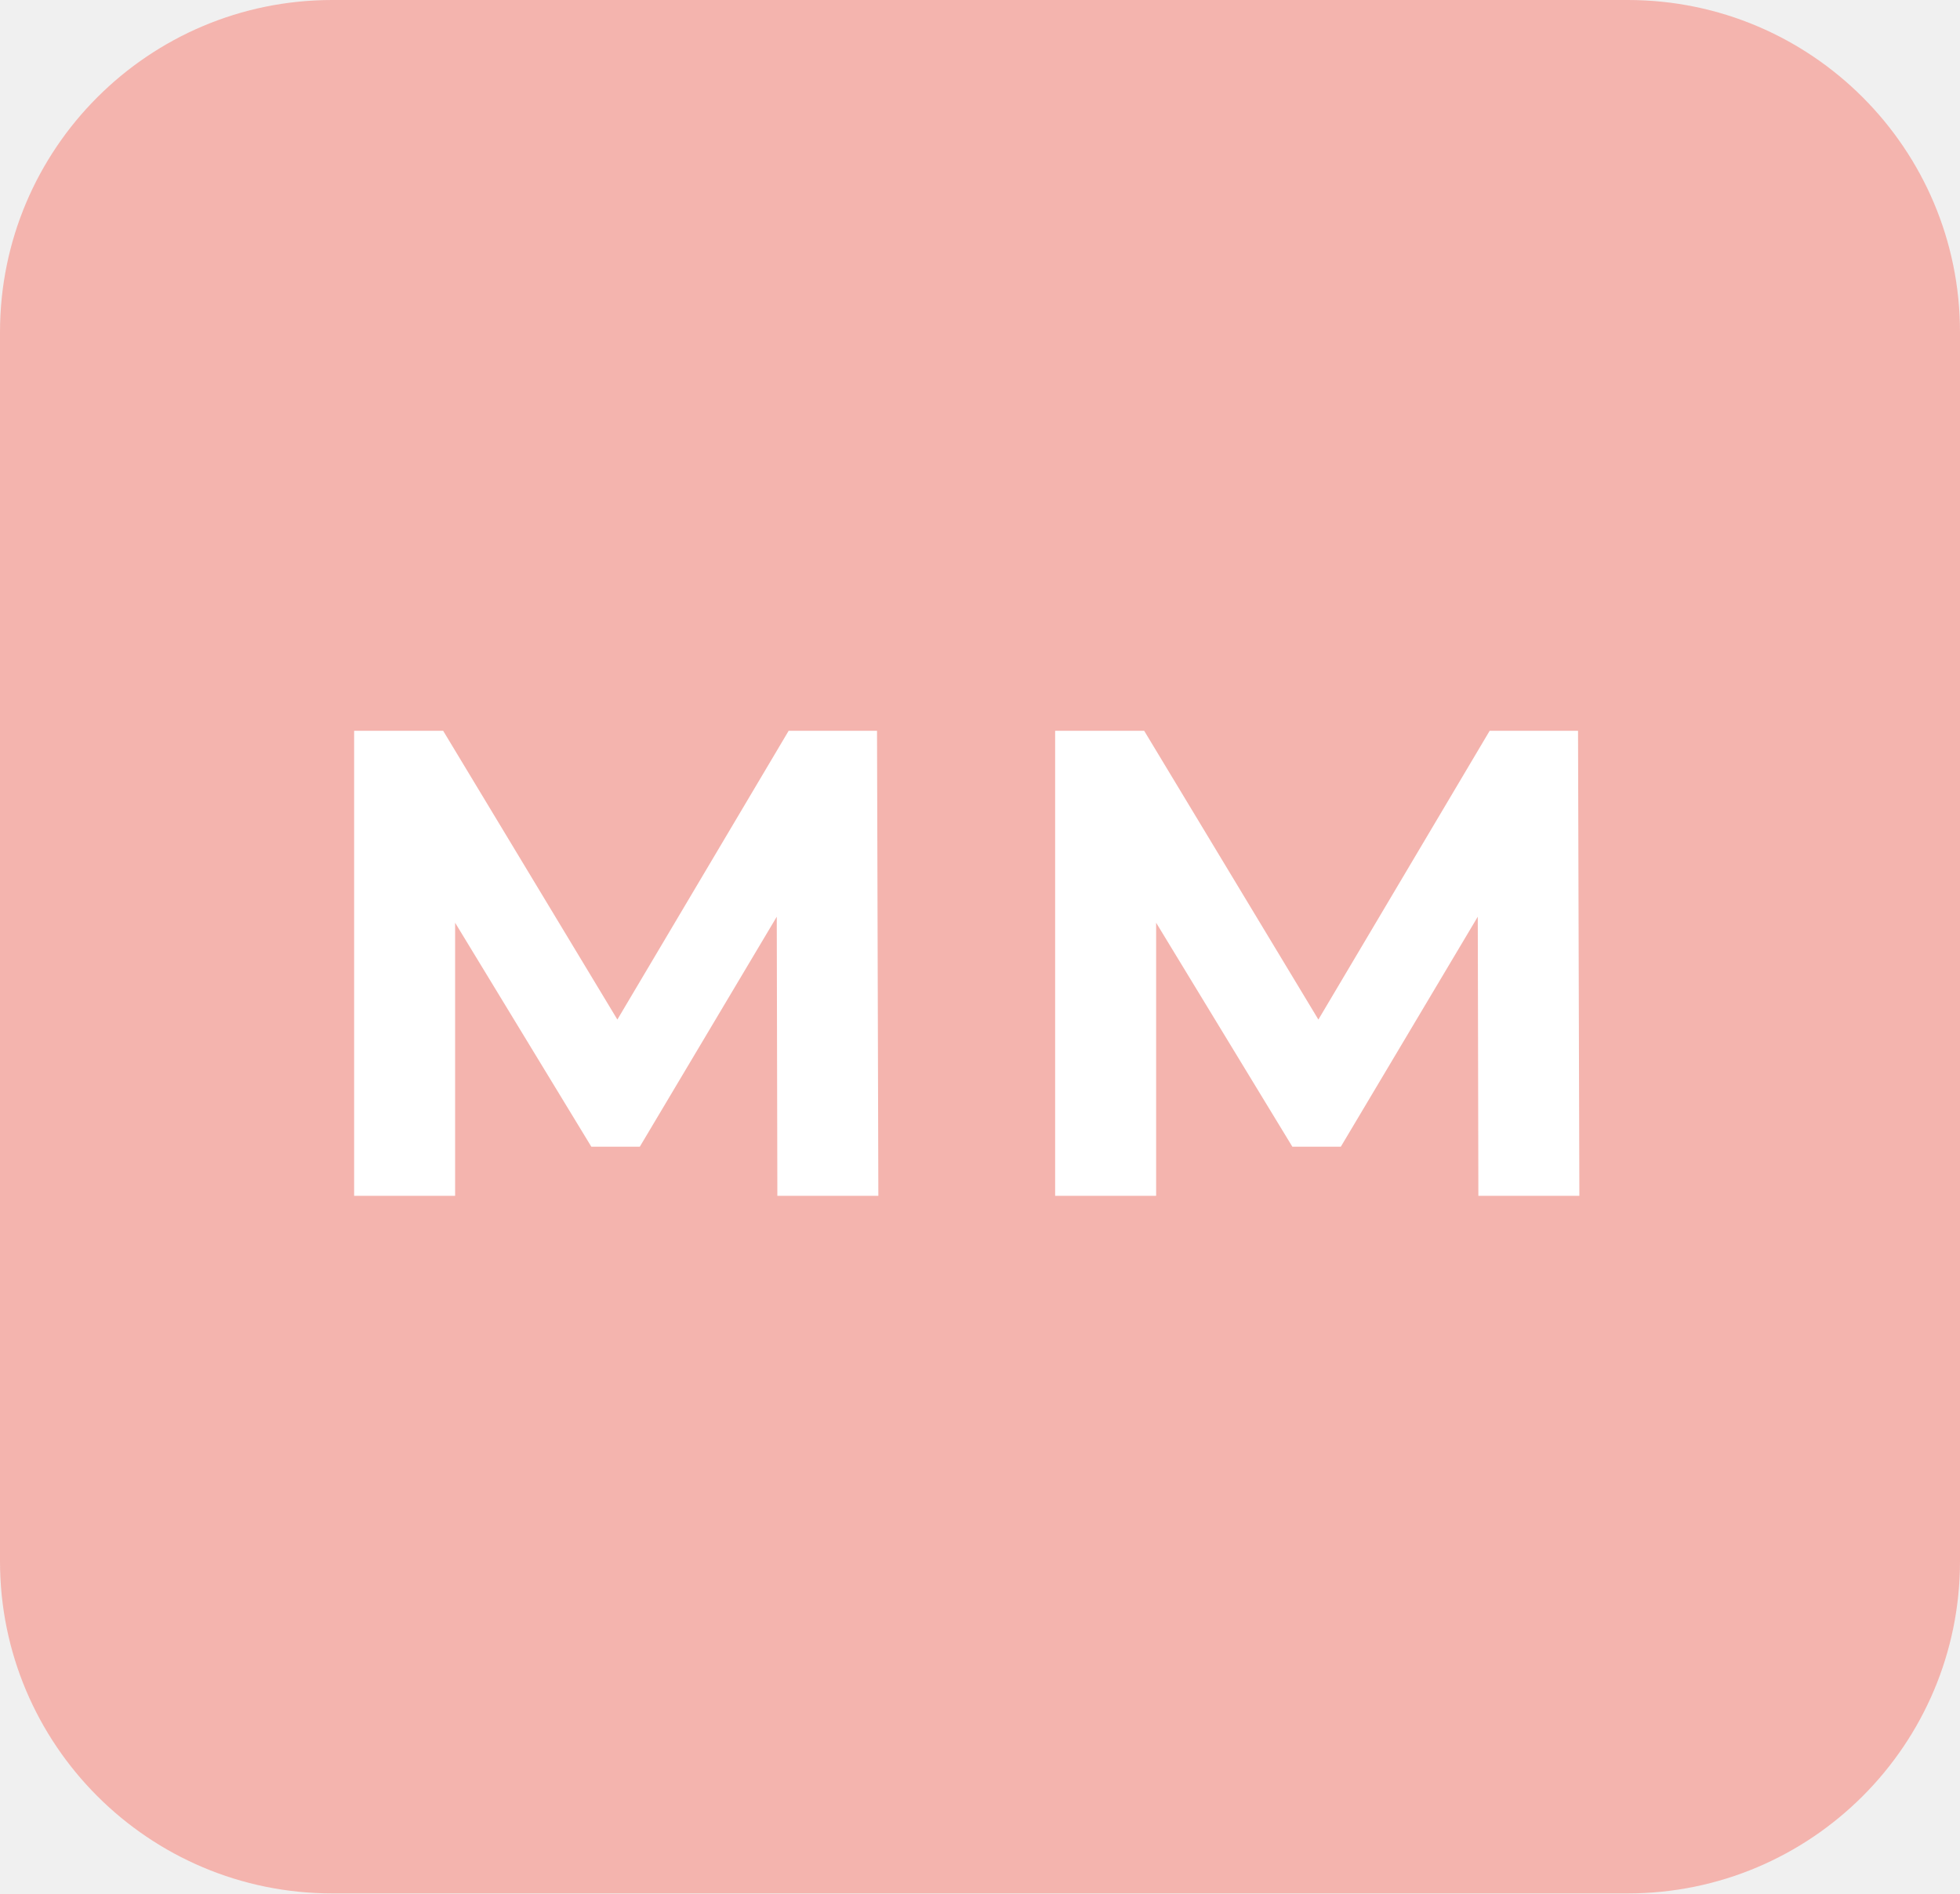
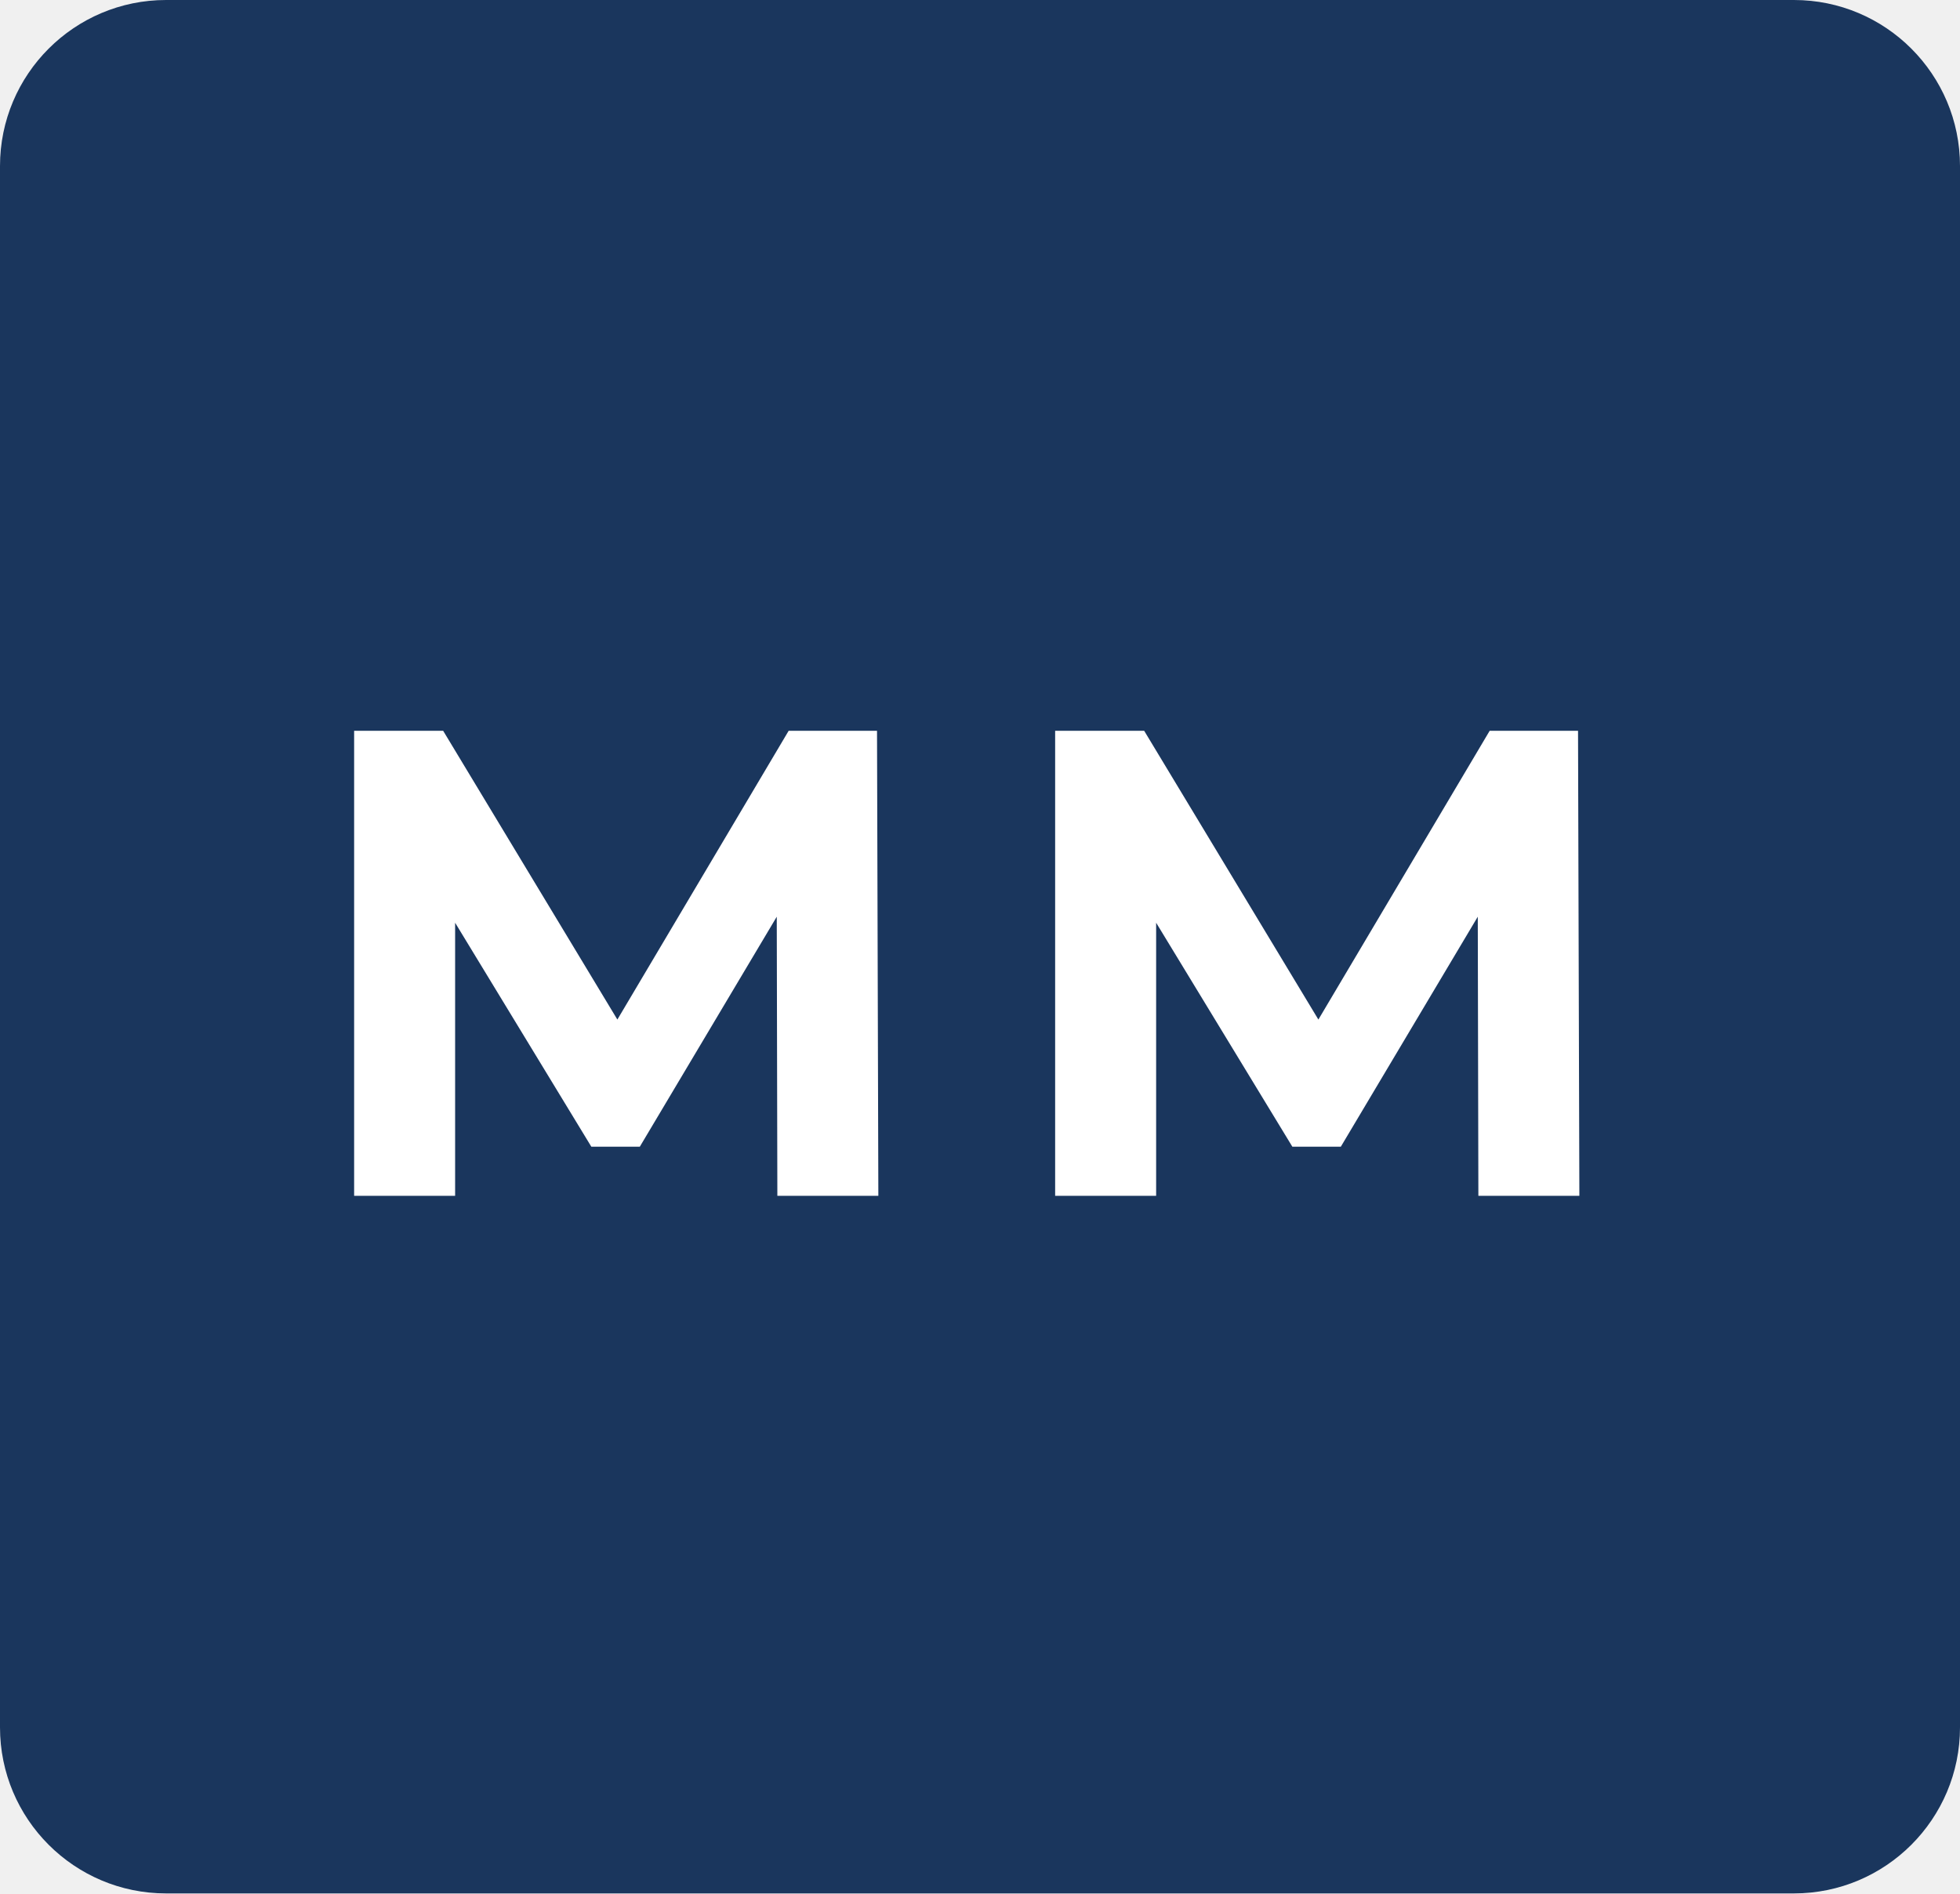
<svg xmlns="http://www.w3.org/2000/svg" width="59" height="57" viewBox="0 0 59 57" fill="none">
-   <rect width="59" height="57" rx="10" fill="#F88379" fill-opacity="0.55" />
+   <rect width="59" height="57" rx="5" fill="#1A365D" />
  <path d="M10.66 36V22H13.34L19.3 31.88H17.88L23.74 22H26.4L26.44 36H23.4L23.38 26.66H23.94L19.26 34.52H17.8L13.02 26.66H13.7V36H10.66ZM31.762 36V22H34.442L40.402 31.88H38.982L44.842 22H47.502L47.542 36H44.502L44.482 26.66H45.042L40.362 34.52H38.902L34.122 26.66H34.802V36H31.762Z" fill="white" />
</svg>
